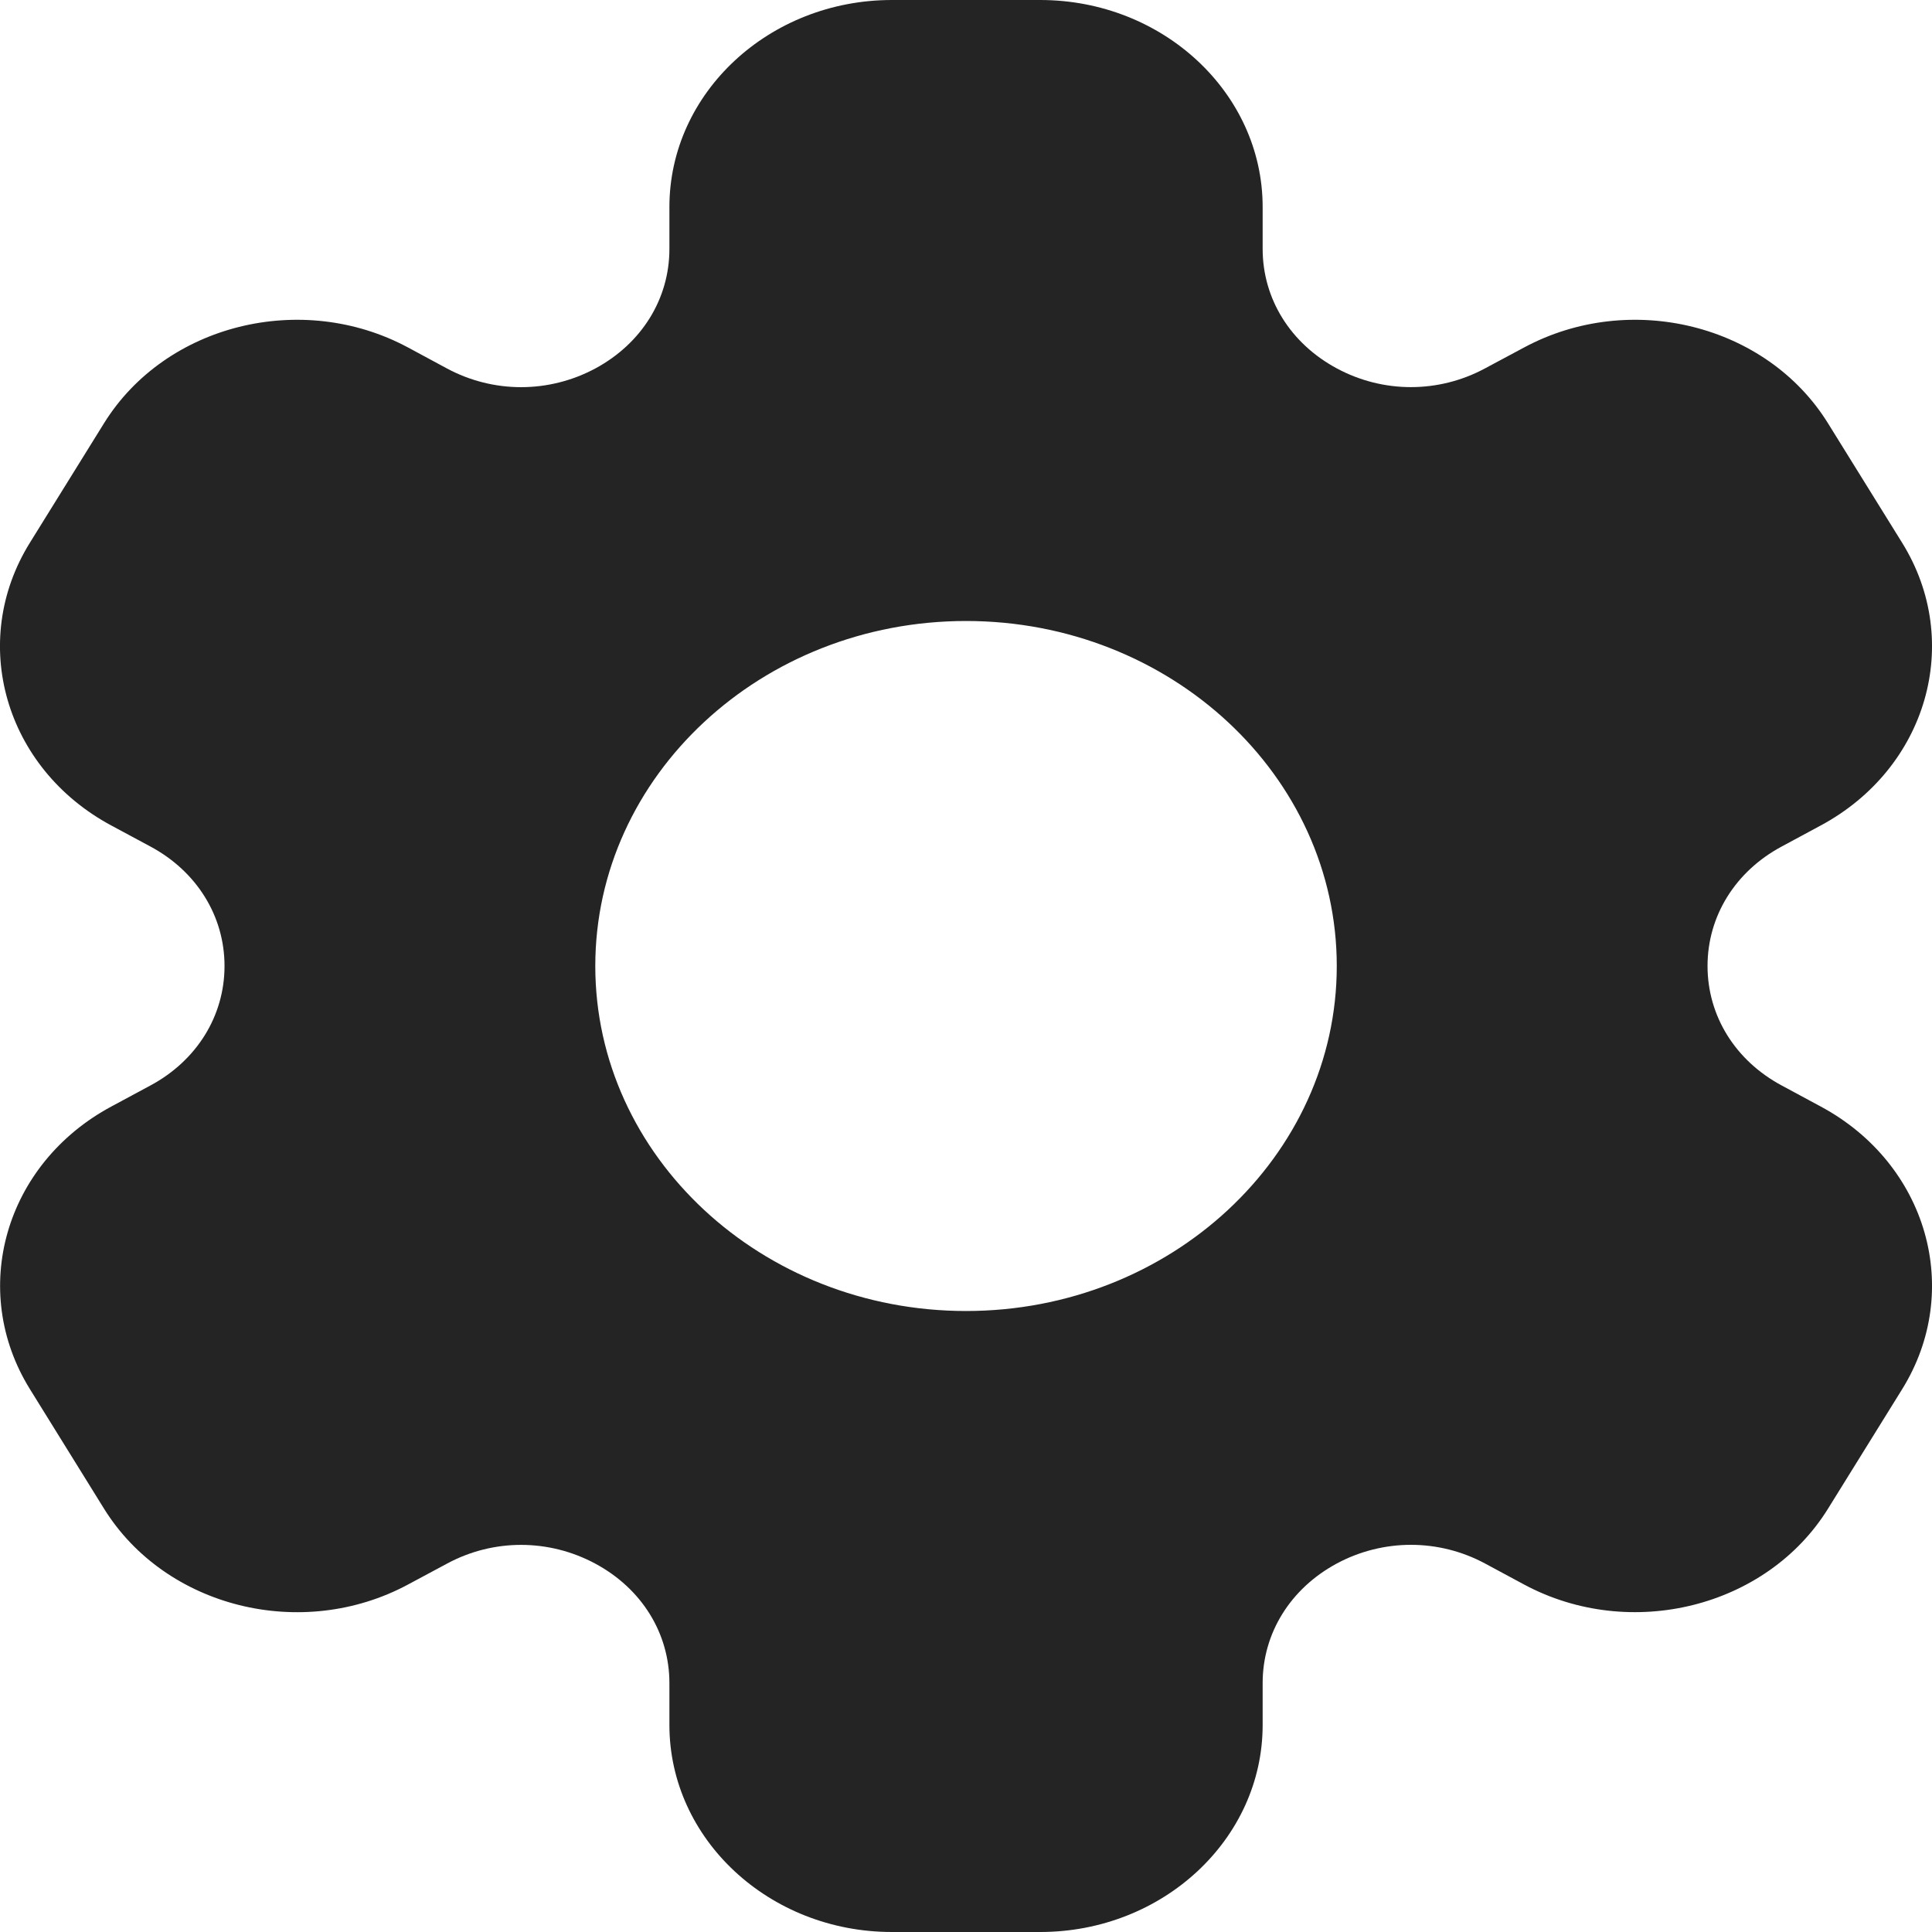
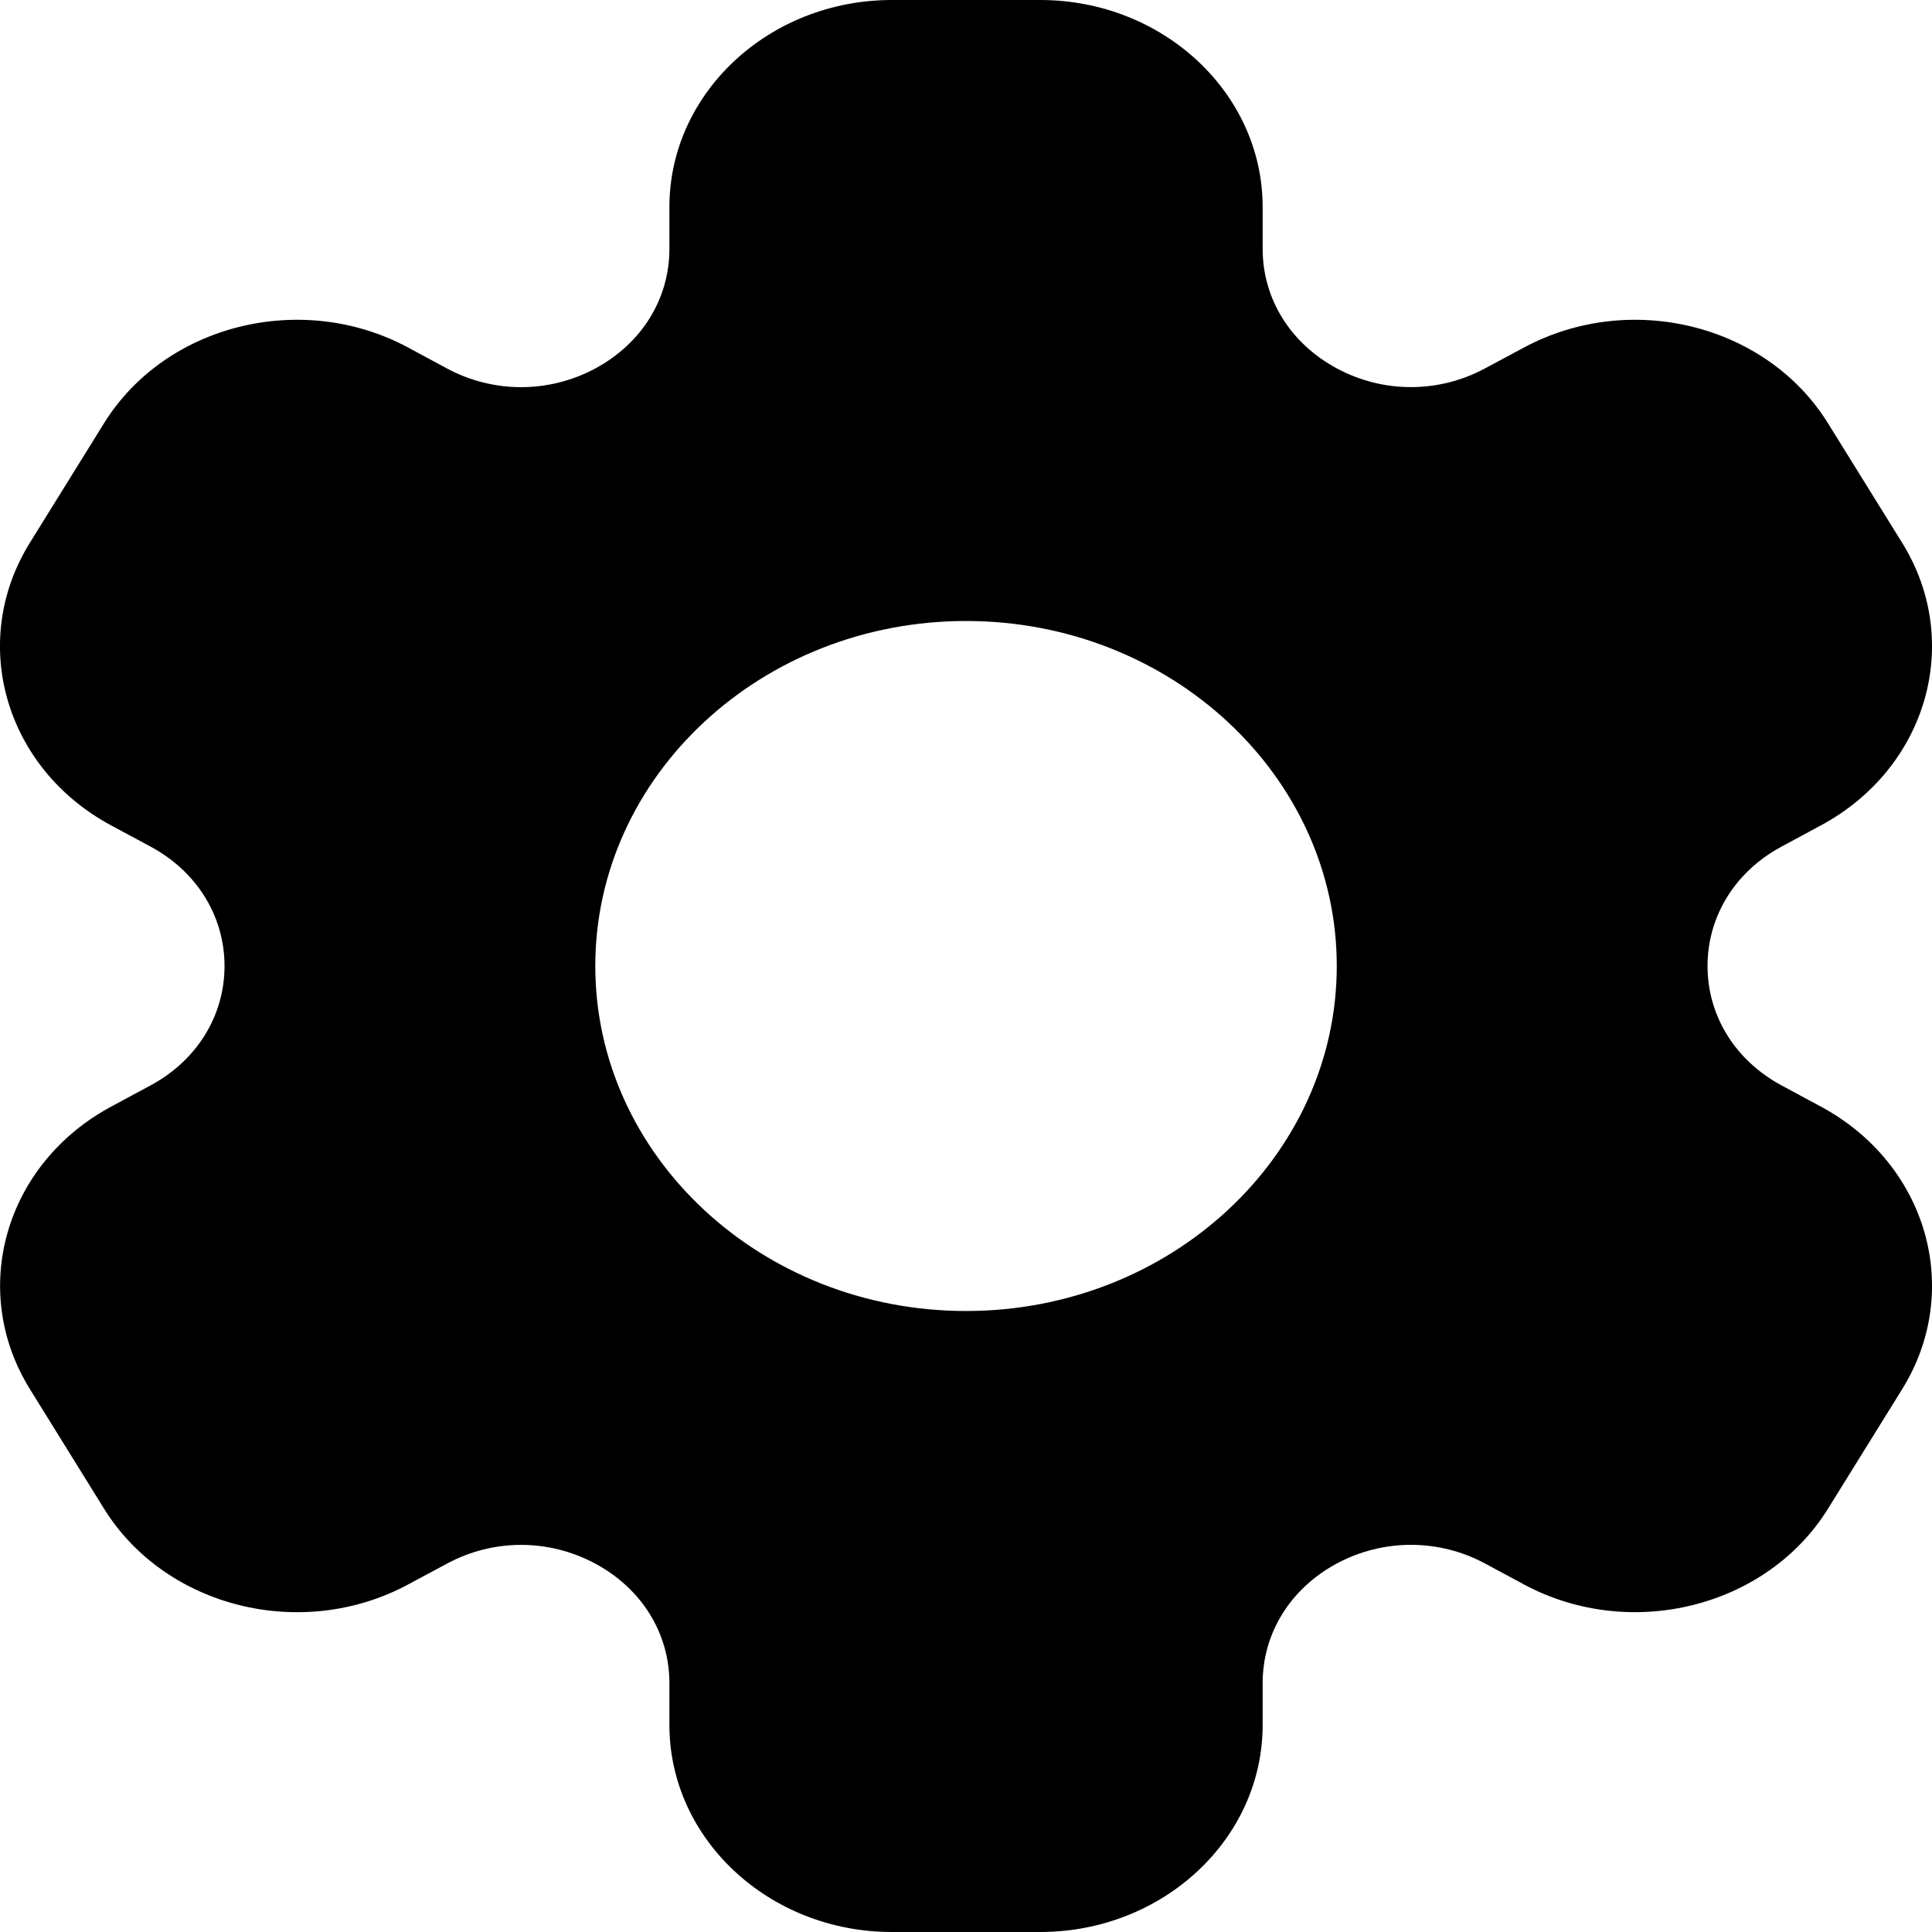
- <svg xmlns="http://www.w3.org/2000/svg" width="100%" height="100%" viewBox="0 0 33 33" fill="none">
-   <path d="M31.099 18.9L30.433 18.541C29.64 18.116 29.166 17.352 29.166 16.5C29.166 15.648 29.64 14.884 30.433 14.459L31.099 14.1C32.918 13.122 33.54 10.963 32.49 9.271L31.223 7.229C30.176 5.54 27.846 4.961 26.033 5.935L25.366 6.292C24.574 6.719 23.625 6.719 22.833 6.292C22.041 5.866 21.567 5.103 21.567 4.251V3.536C21.567 1.586 19.862 0 17.767 0H15.234C13.139 0 11.434 1.586 11.434 3.536V4.252C11.434 5.104 10.961 5.867 10.168 6.294C9.375 6.719 8.428 6.72 7.635 6.294L6.969 5.935C5.155 4.961 2.826 5.54 1.777 7.229L0.51 9.271C-0.54 10.963 0.082 13.123 1.901 14.1L2.569 14.459C3.361 14.884 3.835 15.648 3.835 16.5C3.835 17.352 3.361 18.116 2.569 18.541L1.902 18.9C0.084 19.877 -0.538 22.037 0.512 23.729L1.778 25.771C2.827 27.459 5.156 28.039 6.969 27.065L7.635 26.708C8.428 26.28 9.375 26.282 10.168 26.708C10.961 27.134 11.434 27.897 11.434 28.749V29.464C11.434 31.414 13.139 33 15.234 33H17.767C19.862 33 21.567 31.414 21.567 29.464V28.748C21.567 27.896 22.041 27.133 22.833 26.706C23.625 26.281 24.574 26.28 25.366 26.706L26.033 27.065C27.846 28.038 30.176 27.458 31.223 25.771L32.49 23.729C33.54 22.037 32.918 19.877 31.099 18.9ZM16.501 22.393C13.009 22.393 10.168 19.749 10.168 16.5C10.168 13.251 13.009 10.607 16.501 10.607C19.992 10.607 22.833 13.251 22.833 16.5C22.833 19.749 19.992 22.393 16.501 22.393Z" fill="#242424" />
+ <svg xmlns="http://www.w3.org/2000/svg" width="100%" height="100%" viewBox="0 0 33 33" fill="currentColor">
+   <path d="M31.099 18.9L30.433 18.541C29.64 18.116 29.166 17.352 29.166 16.5C29.166 15.648 29.64 14.884 30.433 14.459L31.099 14.1C32.918 13.122 33.54 10.963 32.49 9.271L31.223 7.229C30.176 5.54 27.846 4.961 26.033 5.935L25.366 6.292C24.574 6.719 23.625 6.719 22.833 6.292C22.041 5.866 21.567 5.103 21.567 4.251V3.536C21.567 1.586 19.862 0 17.767 0H15.234C13.139 0 11.434 1.586 11.434 3.536V4.252C11.434 5.104 10.961 5.867 10.168 6.294C9.375 6.719 8.428 6.72 7.635 6.294L6.969 5.935C5.155 4.961 2.826 5.54 1.777 7.229L0.51 9.271C-0.54 10.963 0.082 13.123 1.901 14.1L2.569 14.459C3.361 14.884 3.835 15.648 3.835 16.5C3.835 17.352 3.361 18.116 2.569 18.541L1.902 18.9C0.084 19.877 -0.538 22.037 0.512 23.729L1.778 25.771C2.827 27.459 5.156 28.039 6.969 27.065L7.635 26.708C8.428 26.28 9.375 26.282 10.168 26.708C10.961 27.134 11.434 27.897 11.434 28.749V29.464C11.434 31.414 13.139 33 15.234 33H17.767C19.862 33 21.567 31.414 21.567 29.464V28.748C21.567 27.896 22.041 27.133 22.833 26.706C23.625 26.281 24.574 26.28 25.366 26.706L26.033 27.065C27.846 28.038 30.176 27.458 31.223 25.771L32.49 23.729C33.54 22.037 32.918 19.877 31.099 18.9ZM16.501 22.393C13.009 22.393 10.168 19.749 10.168 16.5C10.168 13.251 13.009 10.607 16.501 10.607C19.992 10.607 22.833 13.251 22.833 16.5C22.833 19.749 19.992 22.393 16.501 22.393Z" fill="currentColor" />
</svg>
